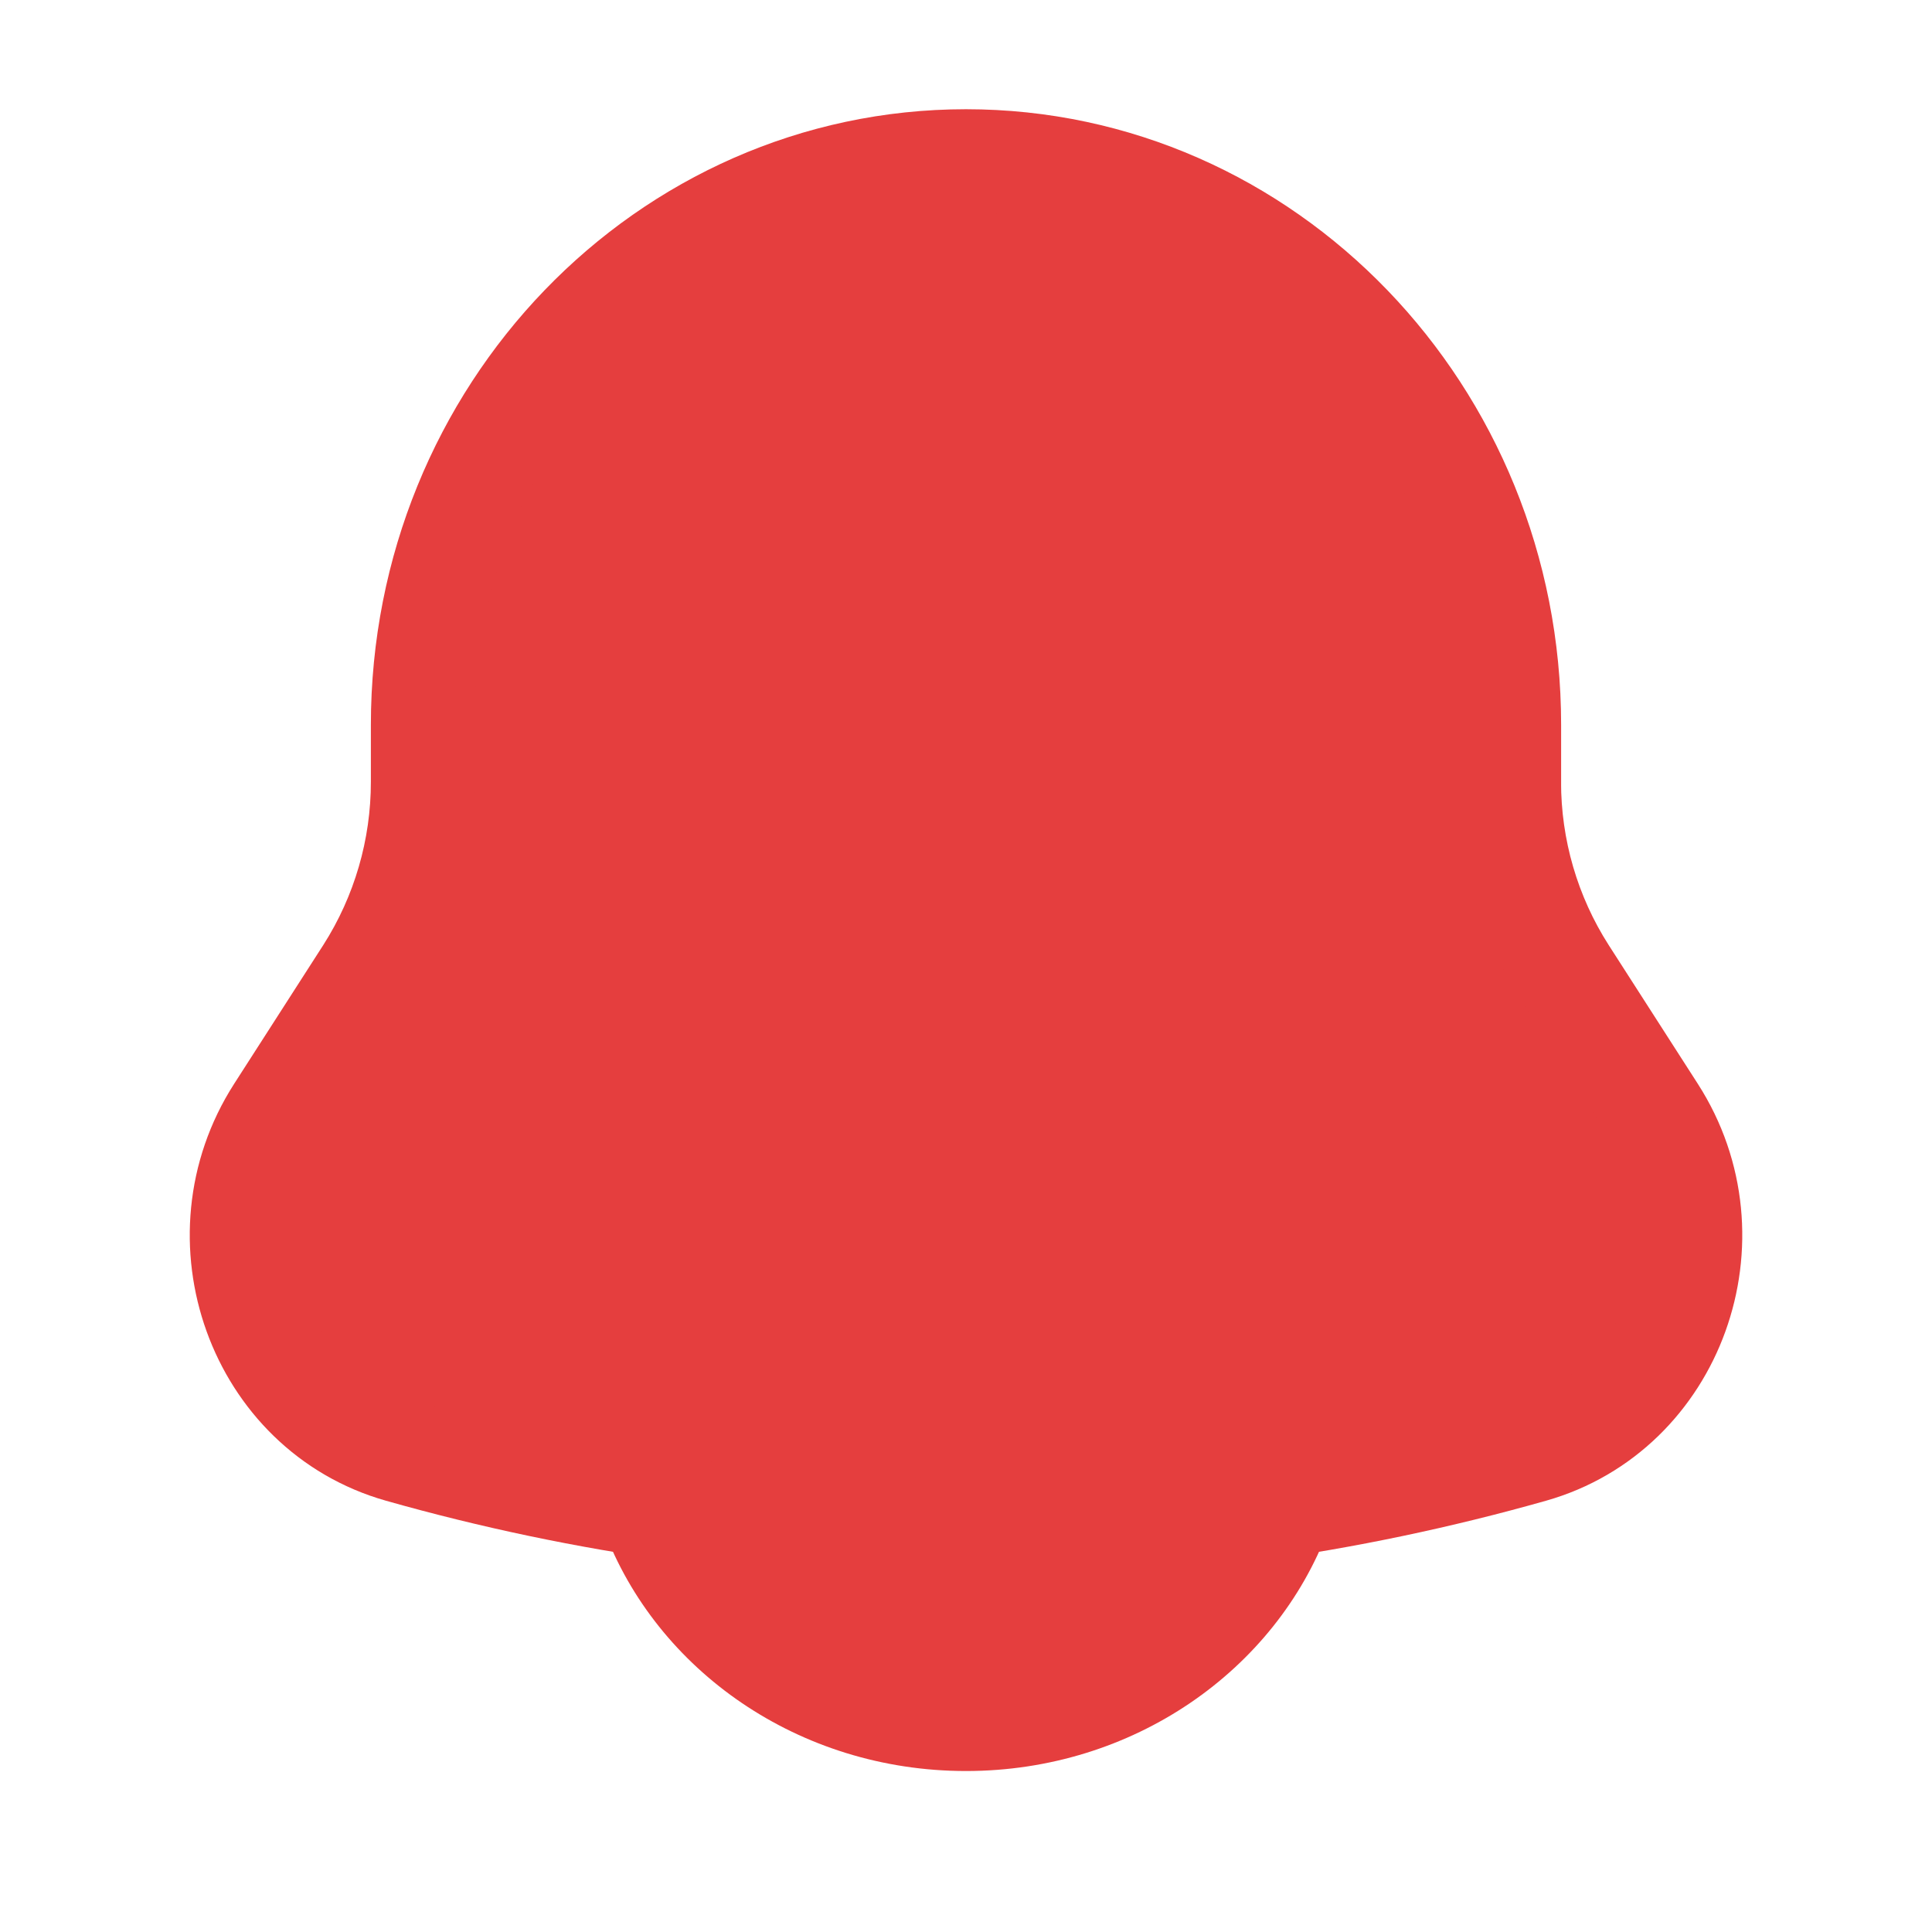
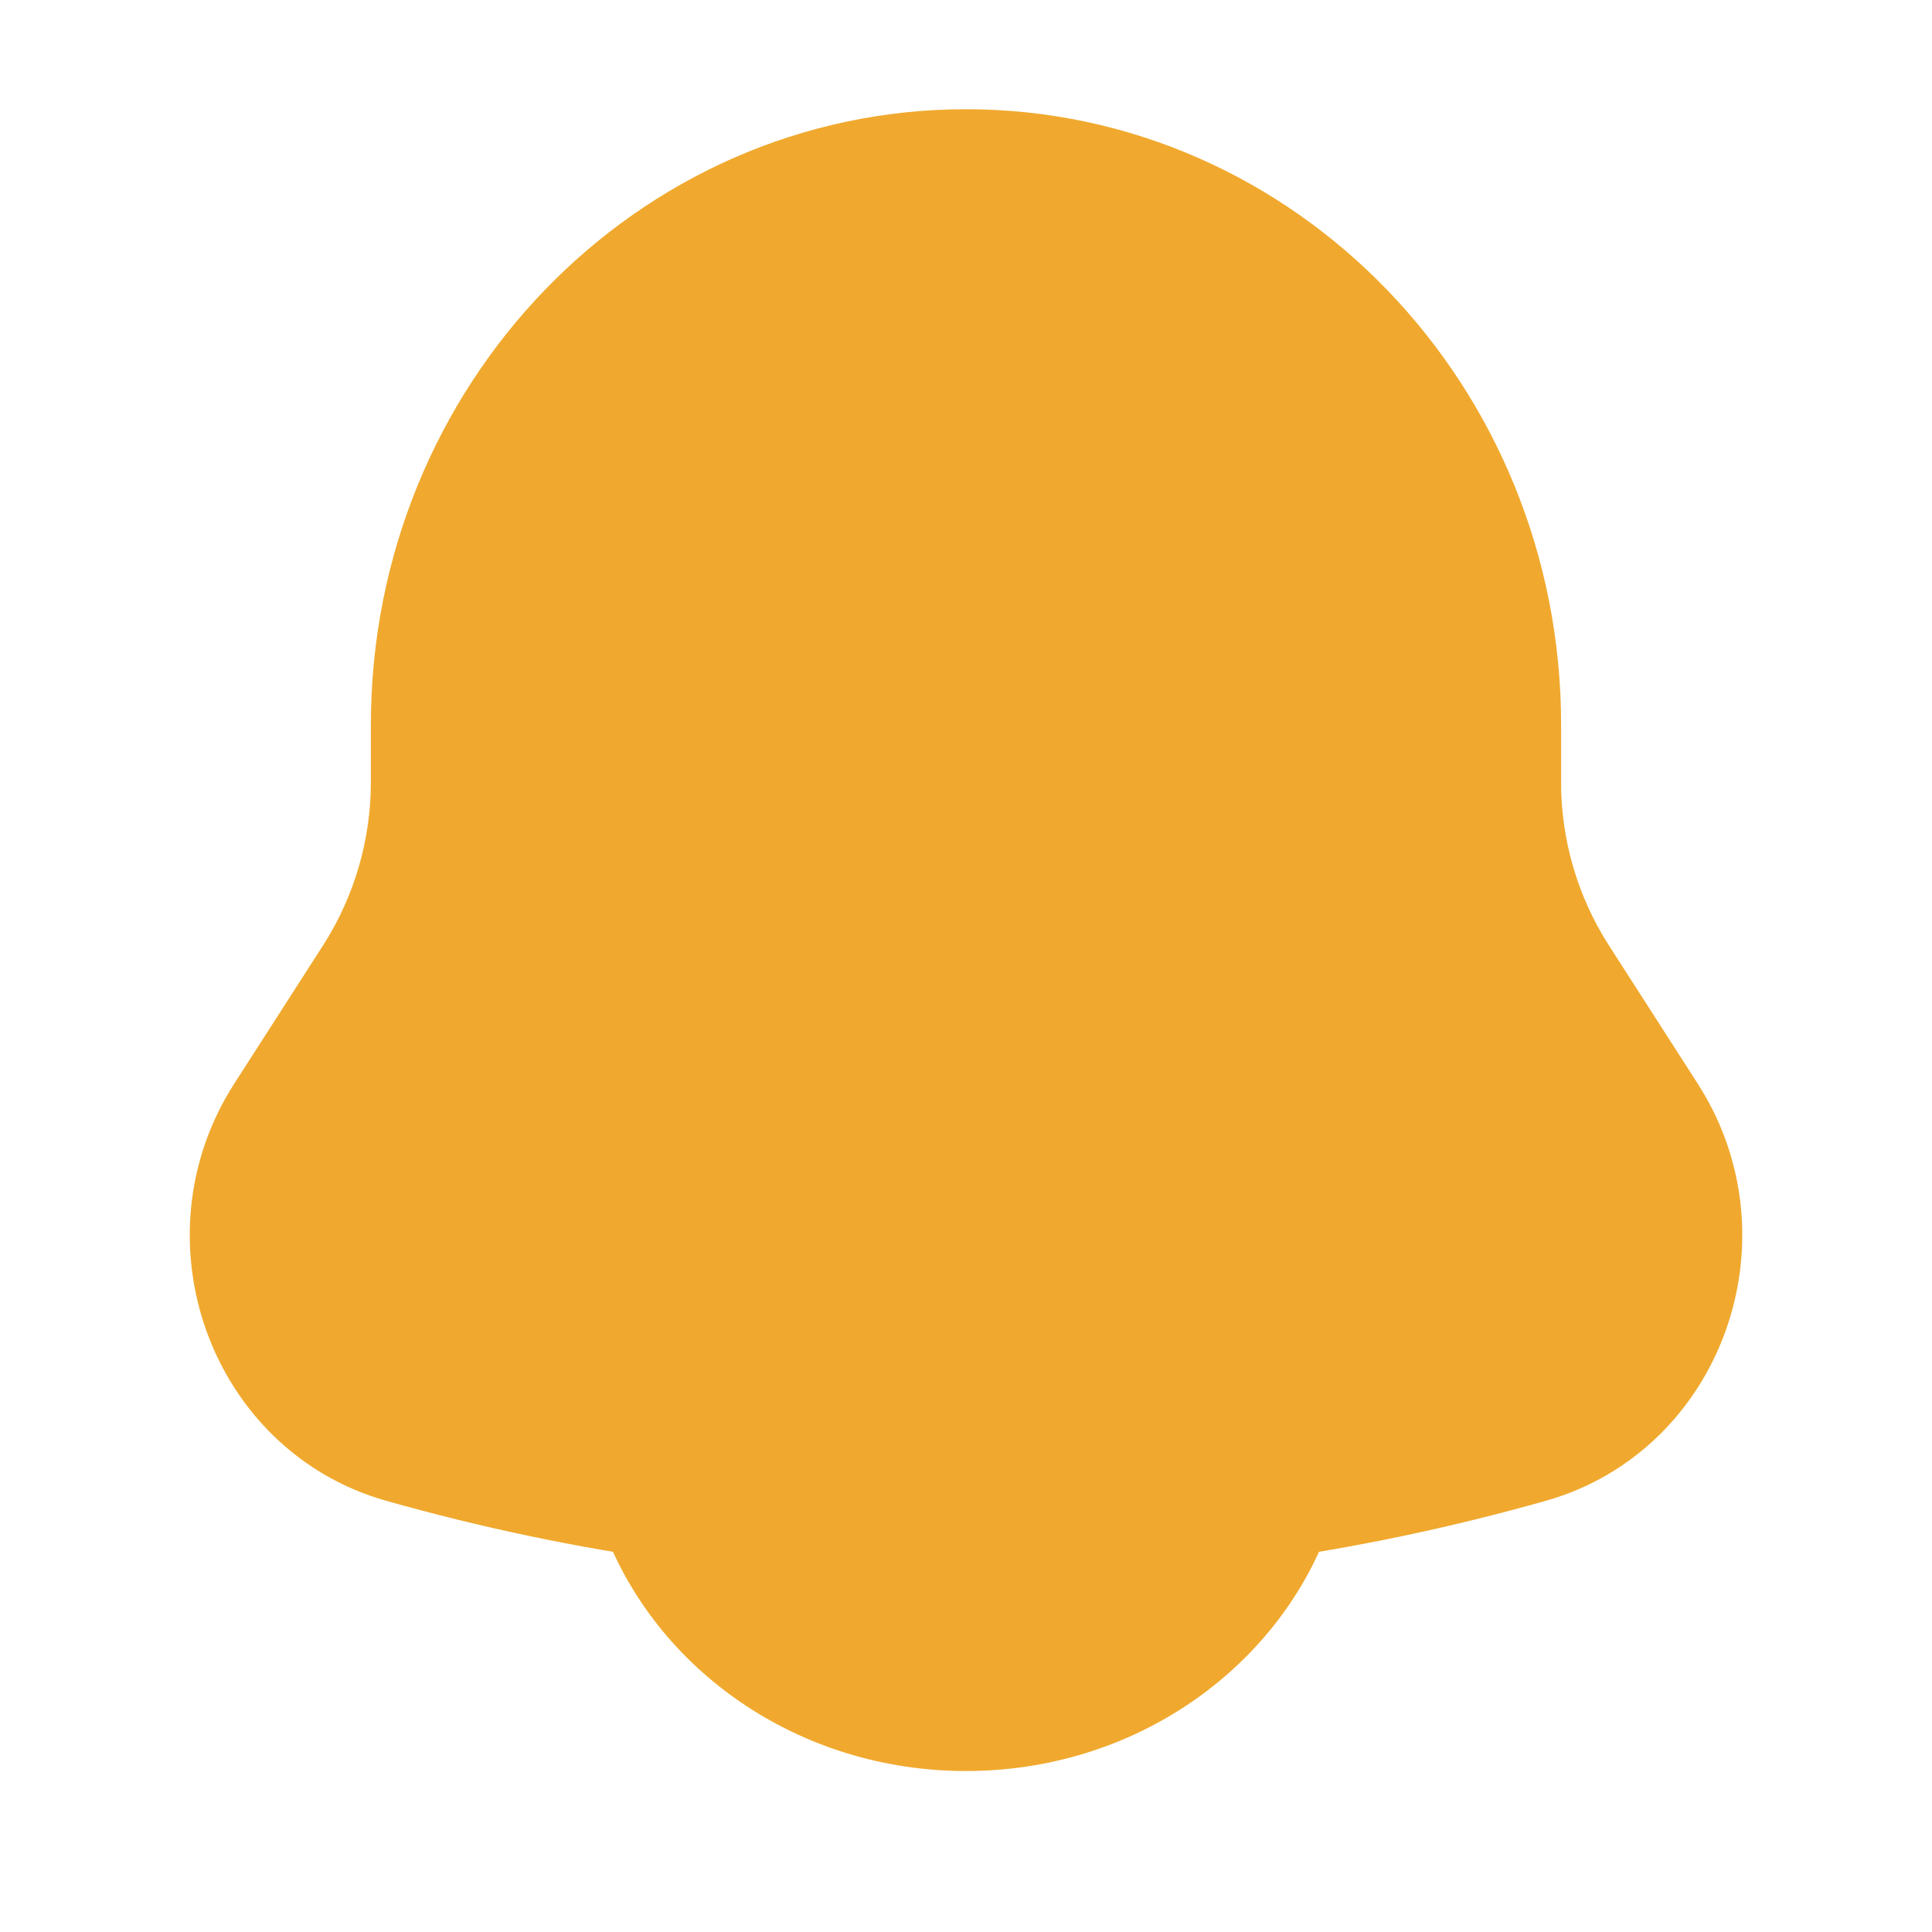
<svg xmlns="http://www.w3.org/2000/svg" width="28" height="28" viewBox="0 0 28 28" fill="none">
-   <path d="M21.875 11.328V10.506C21.875 5.992 18.347 2.333 14 2.333C9.653 2.333 6.125 5.992 6.125 10.506V11.328C6.126 12.31 5.846 13.272 5.318 14.099L4.025 16.112C2.846 17.949 3.746 20.447 5.798 21.028C11.161 22.547 16.839 22.547 22.202 21.028C24.254 20.447 25.155 17.949 23.975 16.113L22.682 14.1C22.153 13.273 21.873 12.311 21.874 11.329L21.875 11.328Z" fill="#E53E3E" stroke="#E53E3E" stroke-width="1.5" />
-   <path d="M8.75 22.167C9.514 24.206 11.576 25.667 14 25.667C16.424 25.667 18.486 24.206 19.25 22.167Z" fill="#E53E3E" />
+   <path d="M21.875 11.328V10.506C21.875 5.992 18.347 2.333 14 2.333C9.653 2.333 6.125 5.992 6.125 10.506V11.328C6.126 12.31 5.846 13.272 5.318 14.099L4.025 16.112C2.846 17.949 3.746 20.447 5.798 21.028C11.161 22.547 16.839 22.547 22.202 21.028C24.254 20.447 25.155 17.949 23.975 16.113L22.682 14.1C22.153 13.273 21.873 12.311 21.874 11.329L21.875 11.328Z" fill="#F0A92E" stroke="#F0A92E" stroke-width="1.5" />
+   <path d="M8.75 22.167C9.514 24.206 11.576 25.667 14 25.667C16.424 25.667 18.486 24.206 19.25 22.167Z" fill="#F0A92E" />
</svg>
